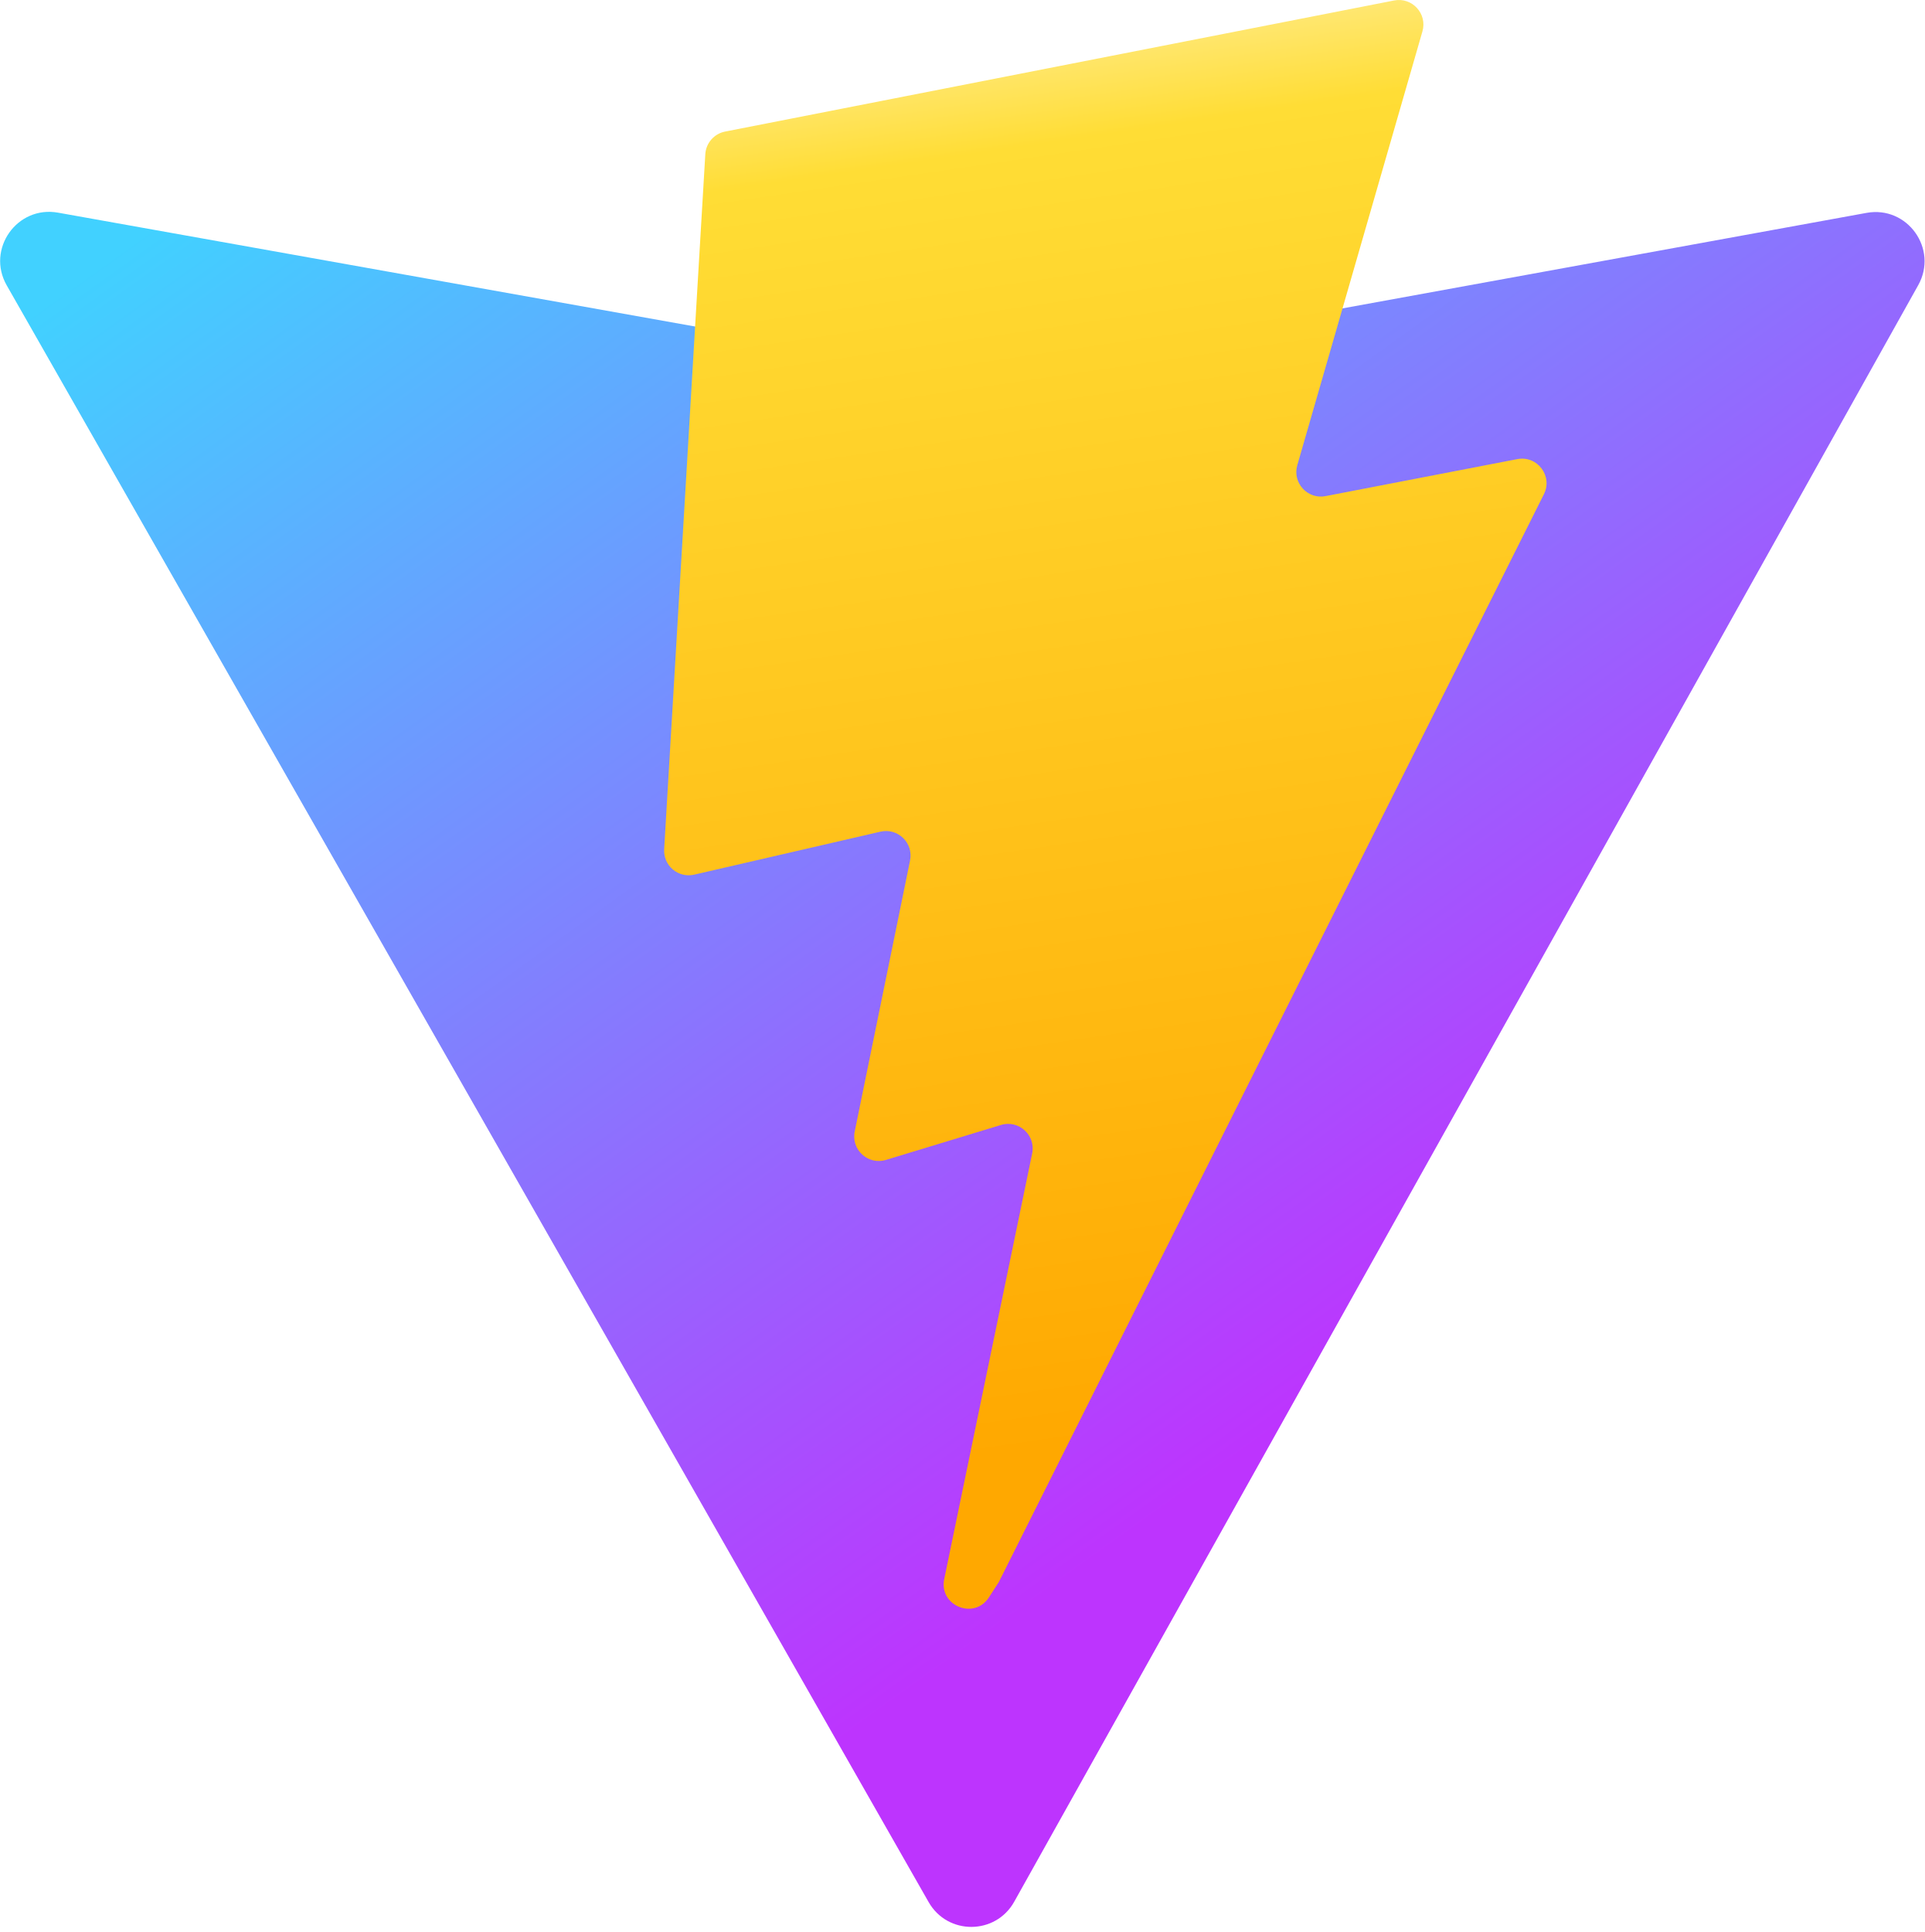
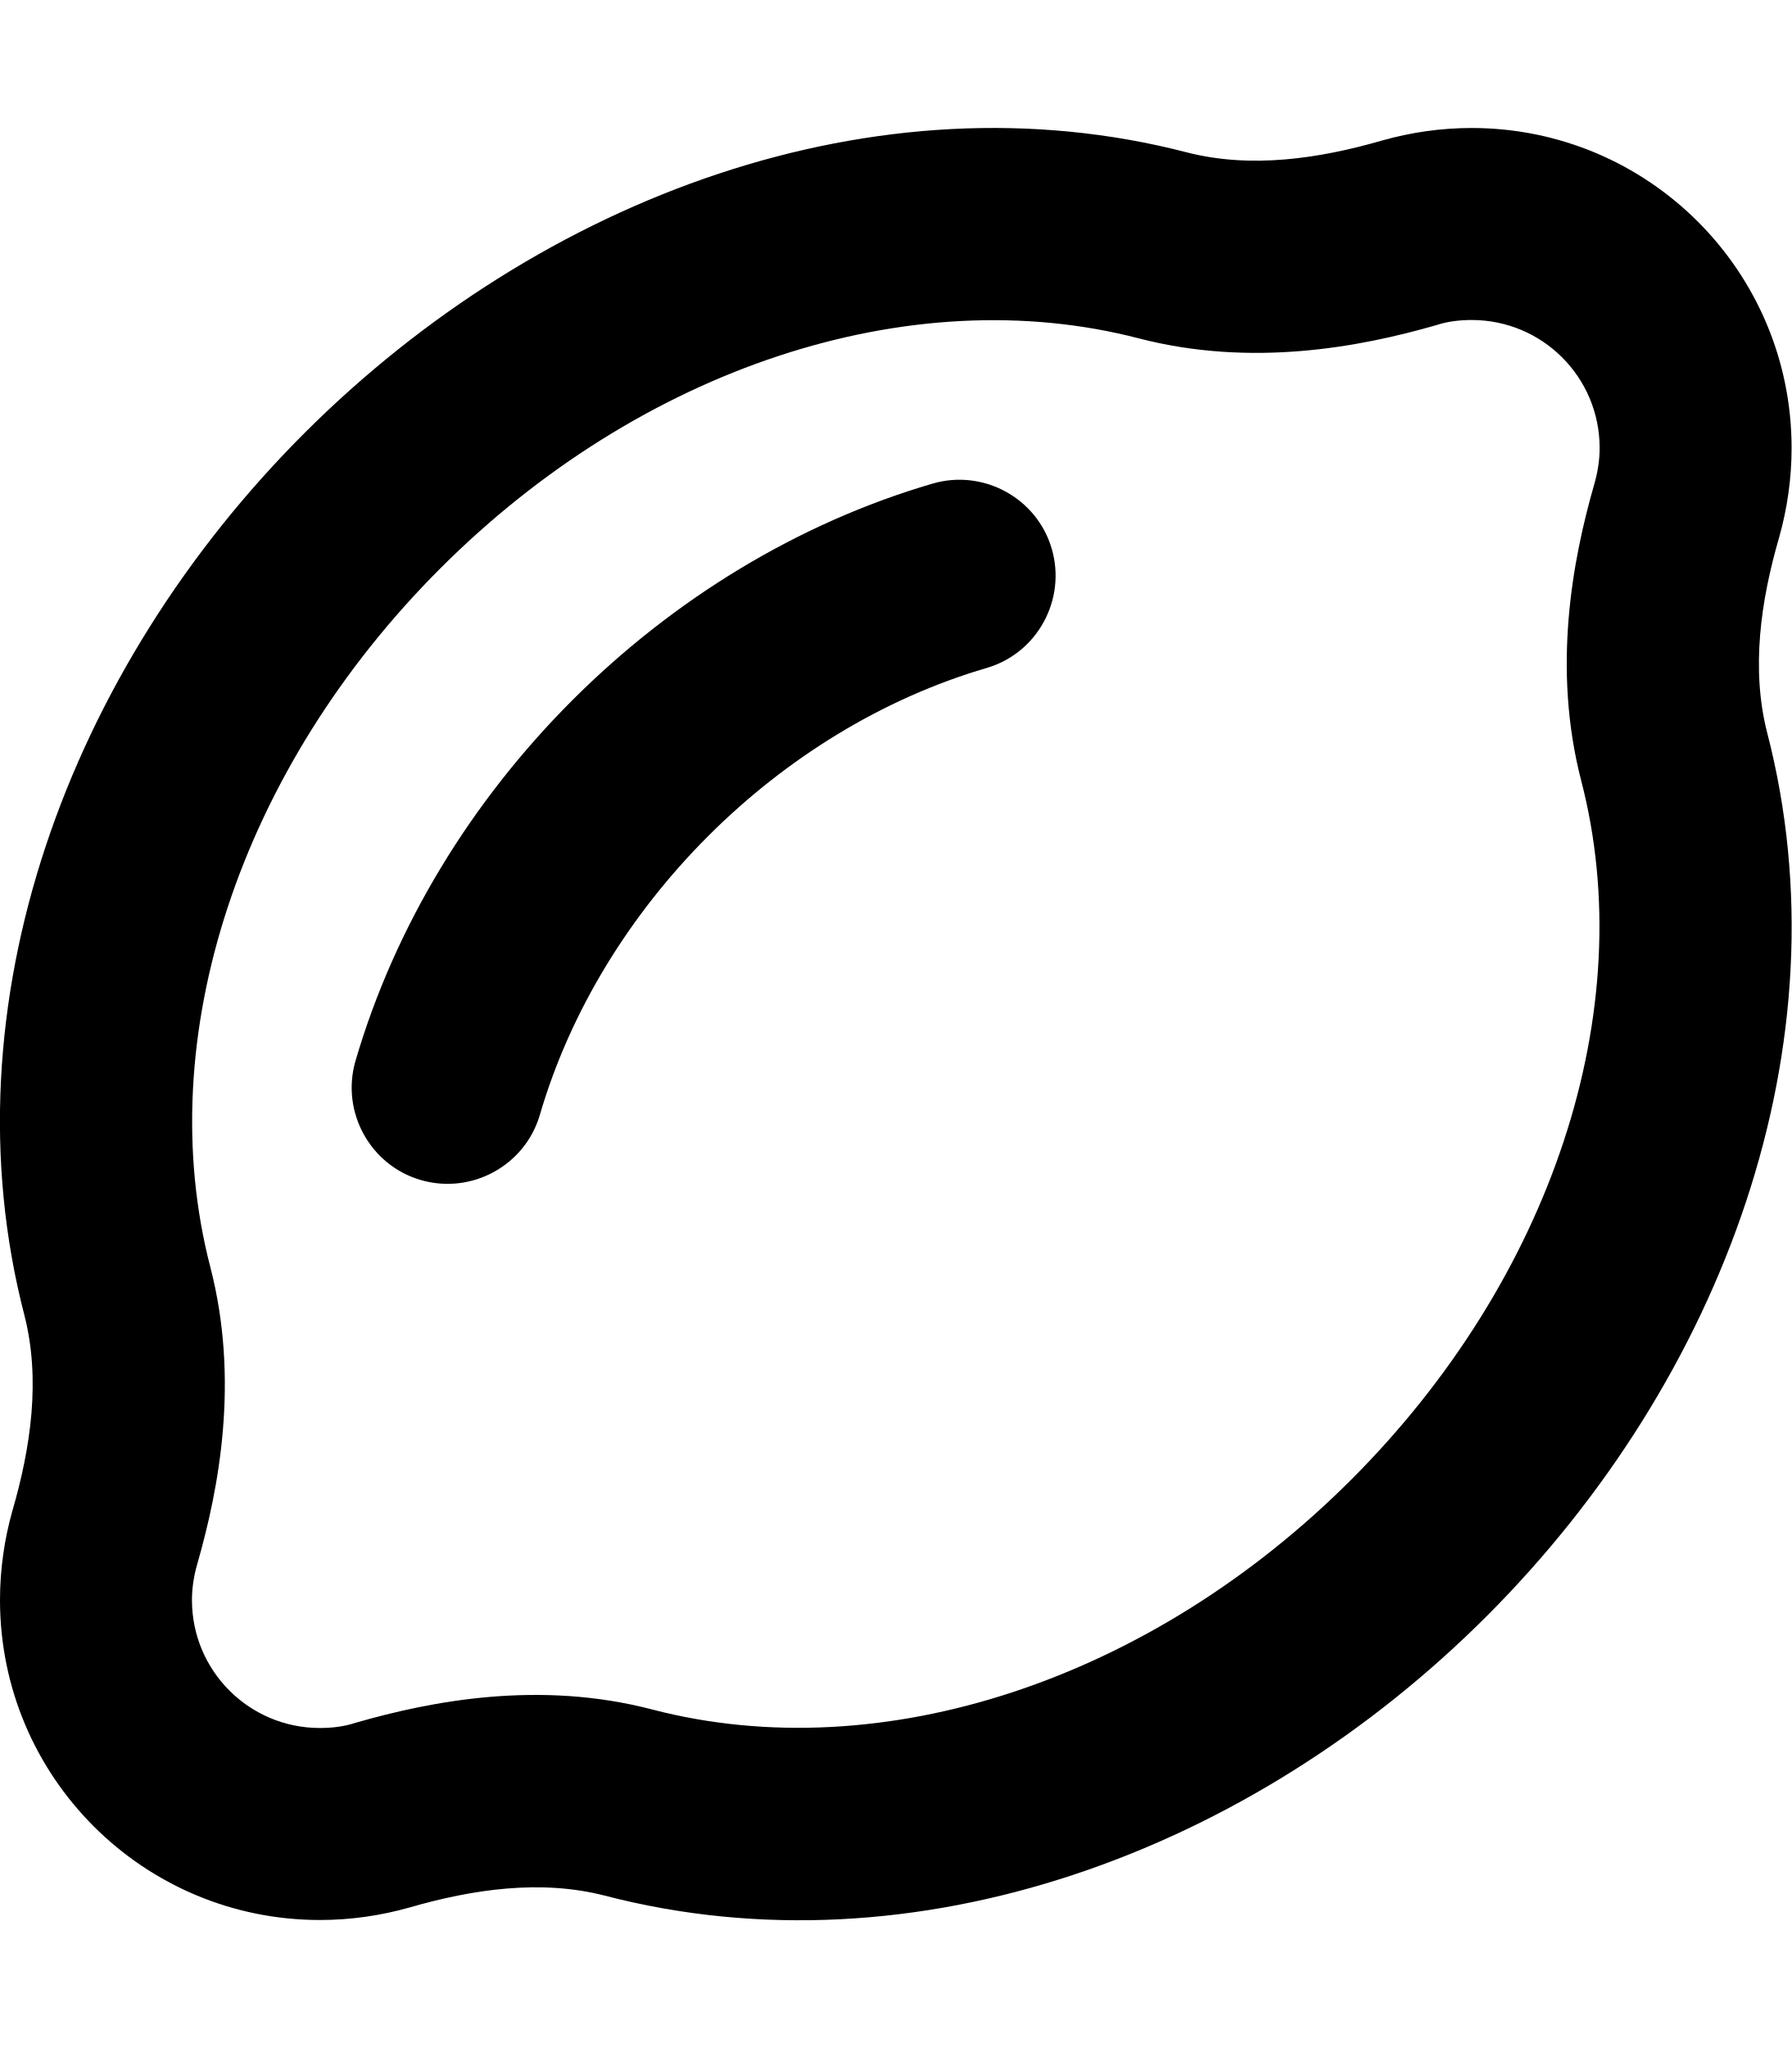
- <svg xmlns="http://www.w3.org/2000/svg" aria-hidden="true" role="img" class="iconify iconify--logos" width="31.88" height="32" preserveAspectRatio="xMidYMid meet" viewBox="0 0 256 257">
-   <defs>
-     <linearGradient id="IconifyId1813088fe1fbc01fb466" x1="-.828%" x2="57.636%" y1="7.652%" y2="78.411%">
-       <stop offset="0%" stop-color="#41D1FF" />
-       <stop offset="100%" stop-color="#BD34FE" />
-     </linearGradient>
-     <linearGradient id="IconifyId1813088fe1fbc01fb467" x1="43.376%" x2="50.316%" y1="2.242%" y2="89.03%">
-       <stop offset="0%" stop-color="#FFEA83" />
-       <stop offset="8.333%" stop-color="#FFDD35" />
-       <stop offset="100%" stop-color="#FFA800" />
-     </linearGradient>
-   </defs>
-   <path fill="url(#IconifyId1813088fe1fbc01fb466)" d="M255.153 37.938L134.897 252.976c-2.483 4.44-8.862 4.466-11.382.048L.875 37.958c-2.746-4.814 1.371-10.646 6.827-9.67l120.385 21.517a6.537 6.537 0 0 0 2.322-.004l117.867-21.483c5.438-.991 9.574 4.796 6.877 9.62Z" />
-   <path fill="url(#IconifyId1813088fe1fbc01fb467)" d="M185.432.063L96.44 17.501a3.268 3.268 0 0 0-2.634 3.014l-5.474 92.456a3.268 3.268 0 0 0 3.997 3.378l24.777-5.718c2.318-.535 4.413 1.507 3.936 3.838l-7.361 36.047c-.495 2.426 1.782 4.5 4.151 3.78l15.304-4.649c2.372-.72 4.652 1.36 4.15 3.788l-11.698 56.621c-.732 3.542 3.979 5.473 5.943 2.437l1.313-2.028l72.516-144.72c1.215-2.423-.88-5.186-3.54-4.672l-25.505 4.922c-2.396.462-4.435-1.77-3.759-4.114l16.646-57.705c.677-2.35-1.37-4.583-3.769-4.113Z" />
+ <svg xmlns="http://www.w3.org/2000/svg" viewBox="0 0 448 512">
+   <path d="M368 80c-3.2 0-6.2 .4-8.9 1.3C340 86.8 313 91.9 284.8 84.6C227.4 69.7 160.2 92 110.1 142.1S37.7 259.4 52.6 316.8c7.3 28.2 2.2 55.2-3.3 74.3c-.8 2.8-1.3 5.8-1.3 8.9c0 17.7 14.3 32 32 32c3.2 0 6.2-.4 8.9-1.3c19.1-5.5 46.1-10.7 74.3-3.3c57.4 14.9 124.6-7.4 174.7-57.5s72.4-117.3 57.5-174.7c-7.3-28.2-2.2-55.2 3.3-74.3c.8-2.8 1.3-5.8 1.3-8.9c0-17.7-14.3-32-32-32zm0-48c44.2 0 80 35.8 80 80c0 7.7-1.1 15.2-3.1 22.3c-4.6 15.8-7.1 32.9-3 48.9c20.1 77.6-10.9 161.5-70 220.7s-143.1 90.2-220.7 70c-16-4.1-33-1.6-48.9 3c-7.1 2-14.6 3.1-22.3 3.1c-44.2 0-80-35.8-80-80c0-7.7 1.1-15.2 3.1-22.3c4.6-15.8 7.1-32.9 3-48.9C-14 251.3 17 167.3 76.2 108.2S219.3 18 296.8 38.1c16 4.1 33 1.6 48.9-3c7.1-2 14.6-3.1 22.3-3.1zM246.7 167c-52 15.2-96.5 59.7-111.7 111.7c-3.7 12.7-17.1 20-29.8 16.3s-20-17.1-16.3-29.8c19.8-67.7 76.6-124.5 144.3-144.3c12.7-3.7 26.1 3.6 29.8 16.3s-3.6 26.1-16.3 29.8z" />
</svg>
